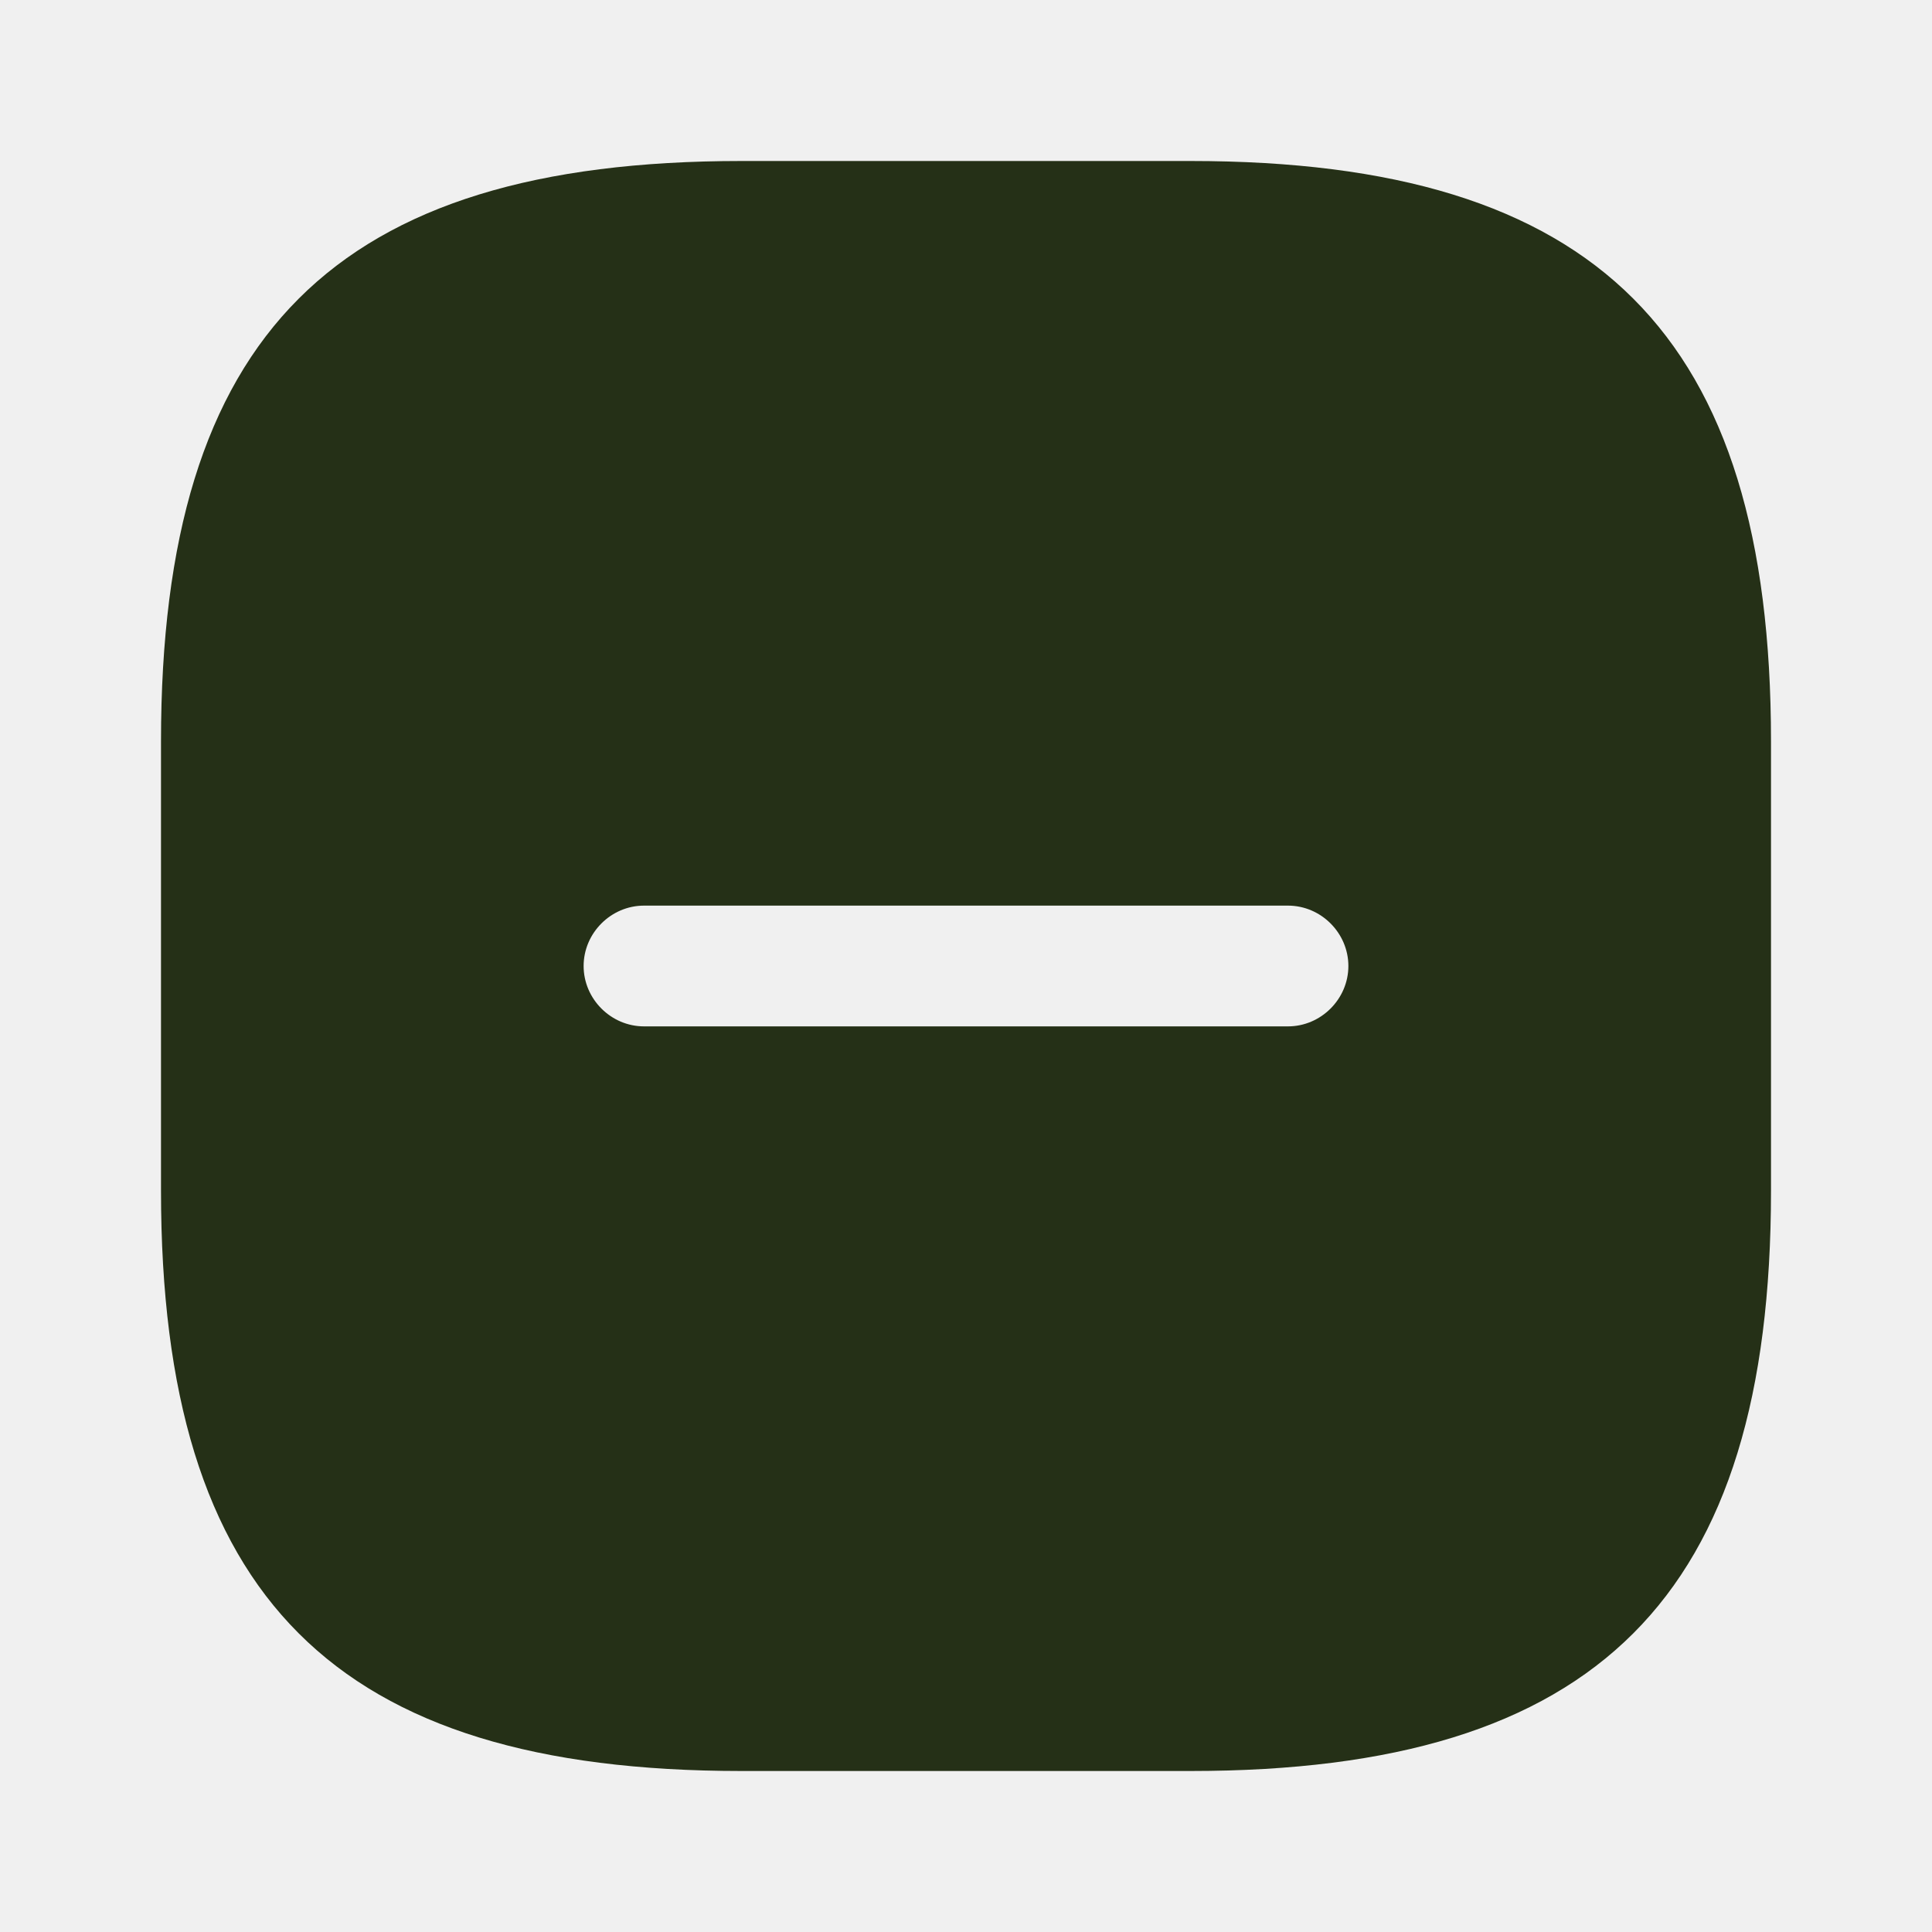
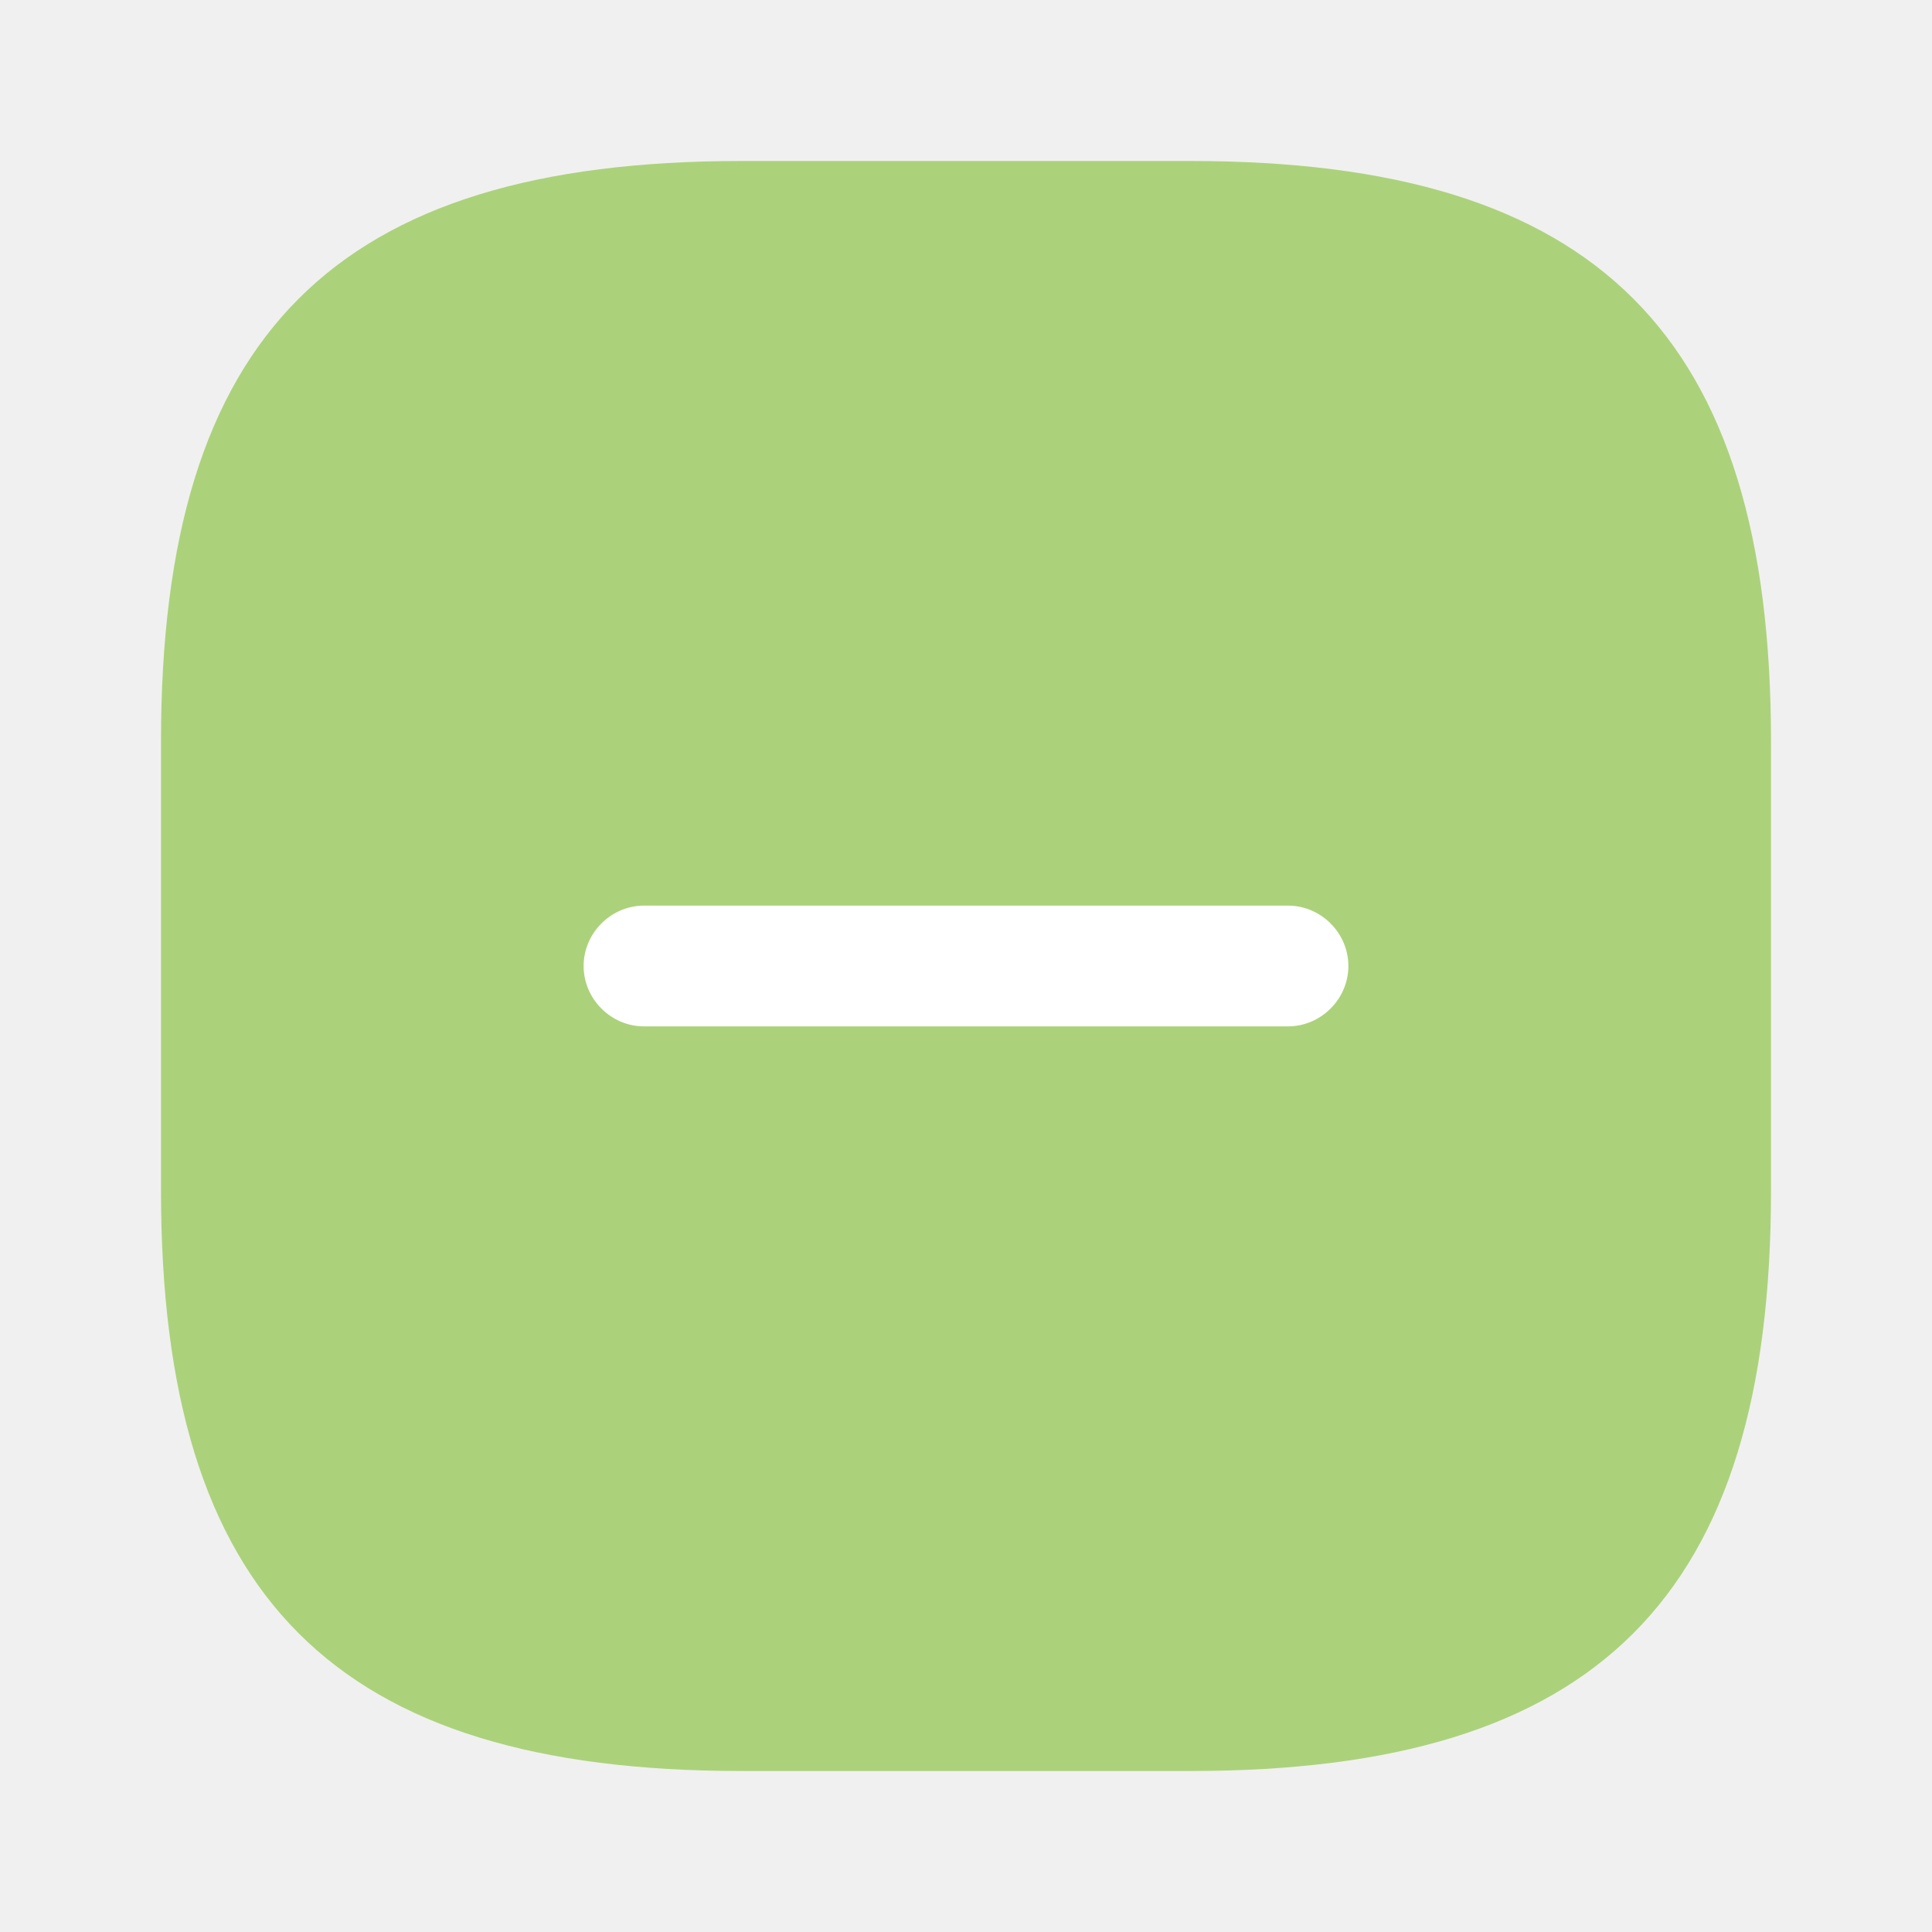
<svg xmlns="http://www.w3.org/2000/svg" width="24" height="24" viewBox="0 0 24 24" fill="none">
-   <path d="M14.791 2C19.842 2 22 4.158 22 9.209V14.791C22 19.842 19.842 22 14.791 22H9.209C4.158 22 2 19.842 2 14.791V9.209C2 4.158 4.158 2 9.209 2H14.791ZM8 11.25C7.59 11.25 7.25 11.59 7.25 12C7.25 12.41 7.59 12.75 8 12.75H16C16.41 12.75 16.75 12.41 16.75 12C16.75 11.59 16.41 11.25 16 11.25H8Z" fill="#253017" />
+   <path d="M14.791 2C19.842 2 22 4.158 22 9.209V14.791C22 19.842 19.842 22 14.791 22H9.209C4.158 22 2 19.842 2 14.791V9.209C2 4.158 4.158 2 9.209 2H14.791Z" fill="#ABD27A" />
+   <path d="M8 11.25C7.59 11.25 7.25 11.59 7.25 12C7.25 12.41 7.59 12.75 8 12.75H16C16.41 12.75 16.75 12.41 16.75 12C16.75 11.59 16.41 11.25 16 11.25H8Z" fill="#FFFFFF" />
</svg>
